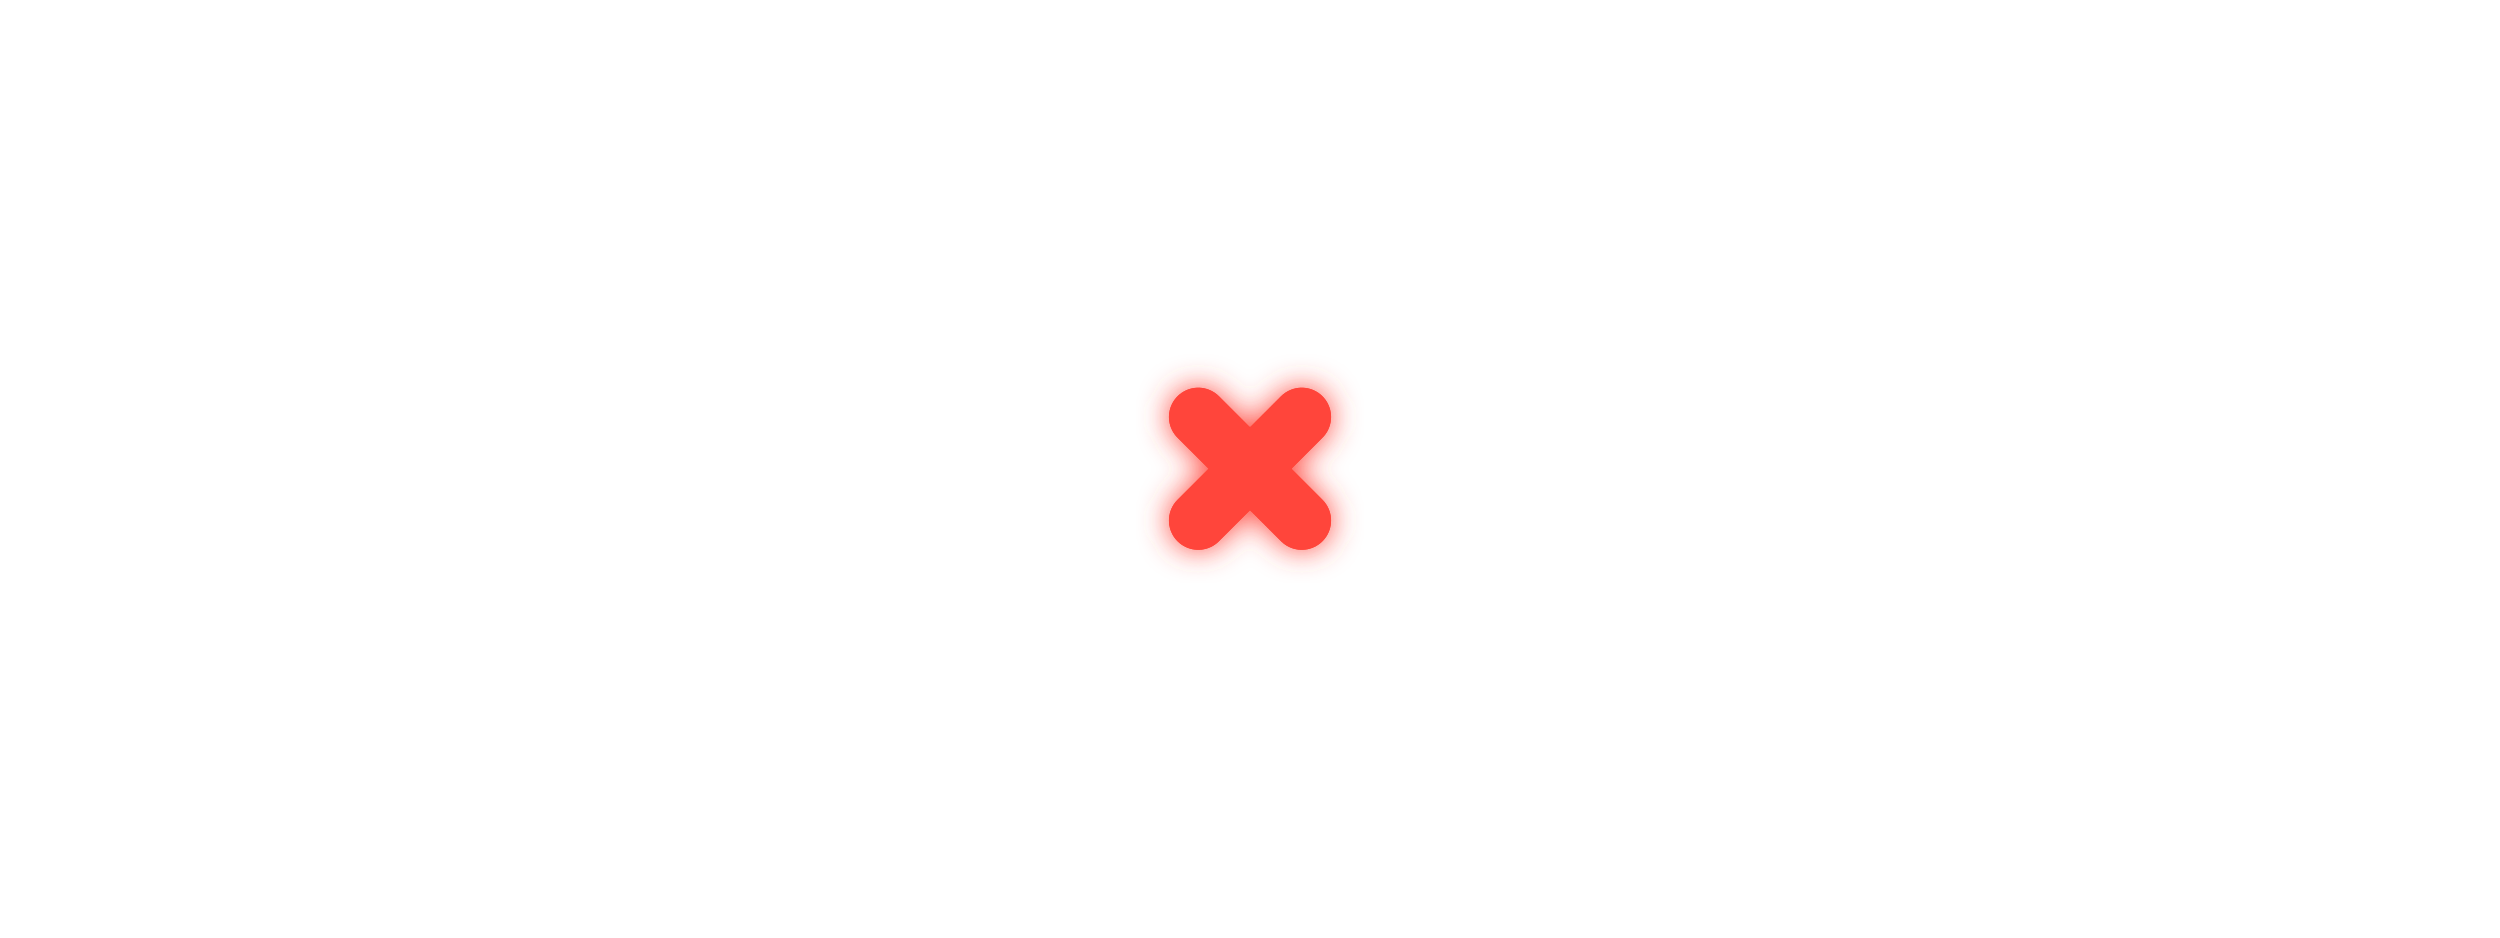
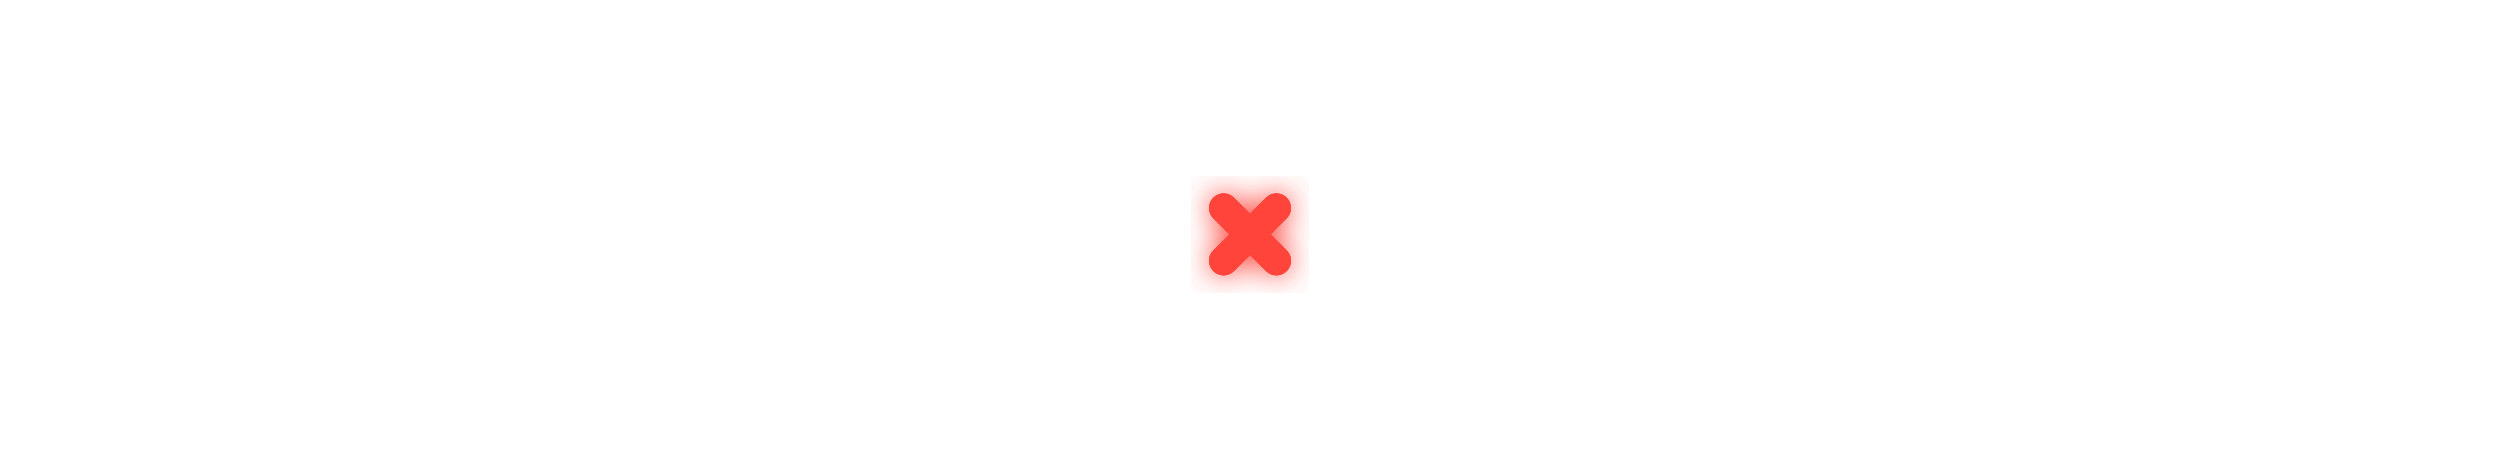
- <svg xmlns="http://www.w3.org/2000/svg" width="256" height="96" viewBox="0 0 256 96">
+ <svg xmlns="http://www.w3.org/2000/svg" width="256" height="48" viewBox="0 0 256 48">
  <defs>
    <filter id="g" x="-60%" y="-60%" width="220%" height="220%">
      <feGaussianBlur stdDeviation="1.5" result="b" />
      <feMerge>
        <feMergeNode in="b" />
        <feMergeNode in="SourceGraphic" />
        <feMergeNode in="SourceGraphic" />
      </feMerge>
    </filter>
  </defs>
  <g filter="url(#g)">
-     <line x1="122.7" y1="42.7" x2="133.3" y2="53.3" stroke="#FF453A" stroke-width="6" stroke-linecap="round" />
-     <line x1="122.7" y1="53.3" x2="133.3" y2="42.7" stroke="#FF453A" stroke-width="6" stroke-linecap="round" />
+     <line x1="125.3" y1="21.3" x2="130.7" y2="26.7" stroke="#FF453A" stroke-width="3" stroke-linecap="round" />
+     <line x1="125.3" y1="26.7" x2="130.7" y2="21.3" stroke="#FF453A" stroke-width="3" stroke-linecap="round" />
  </g>
</svg>
